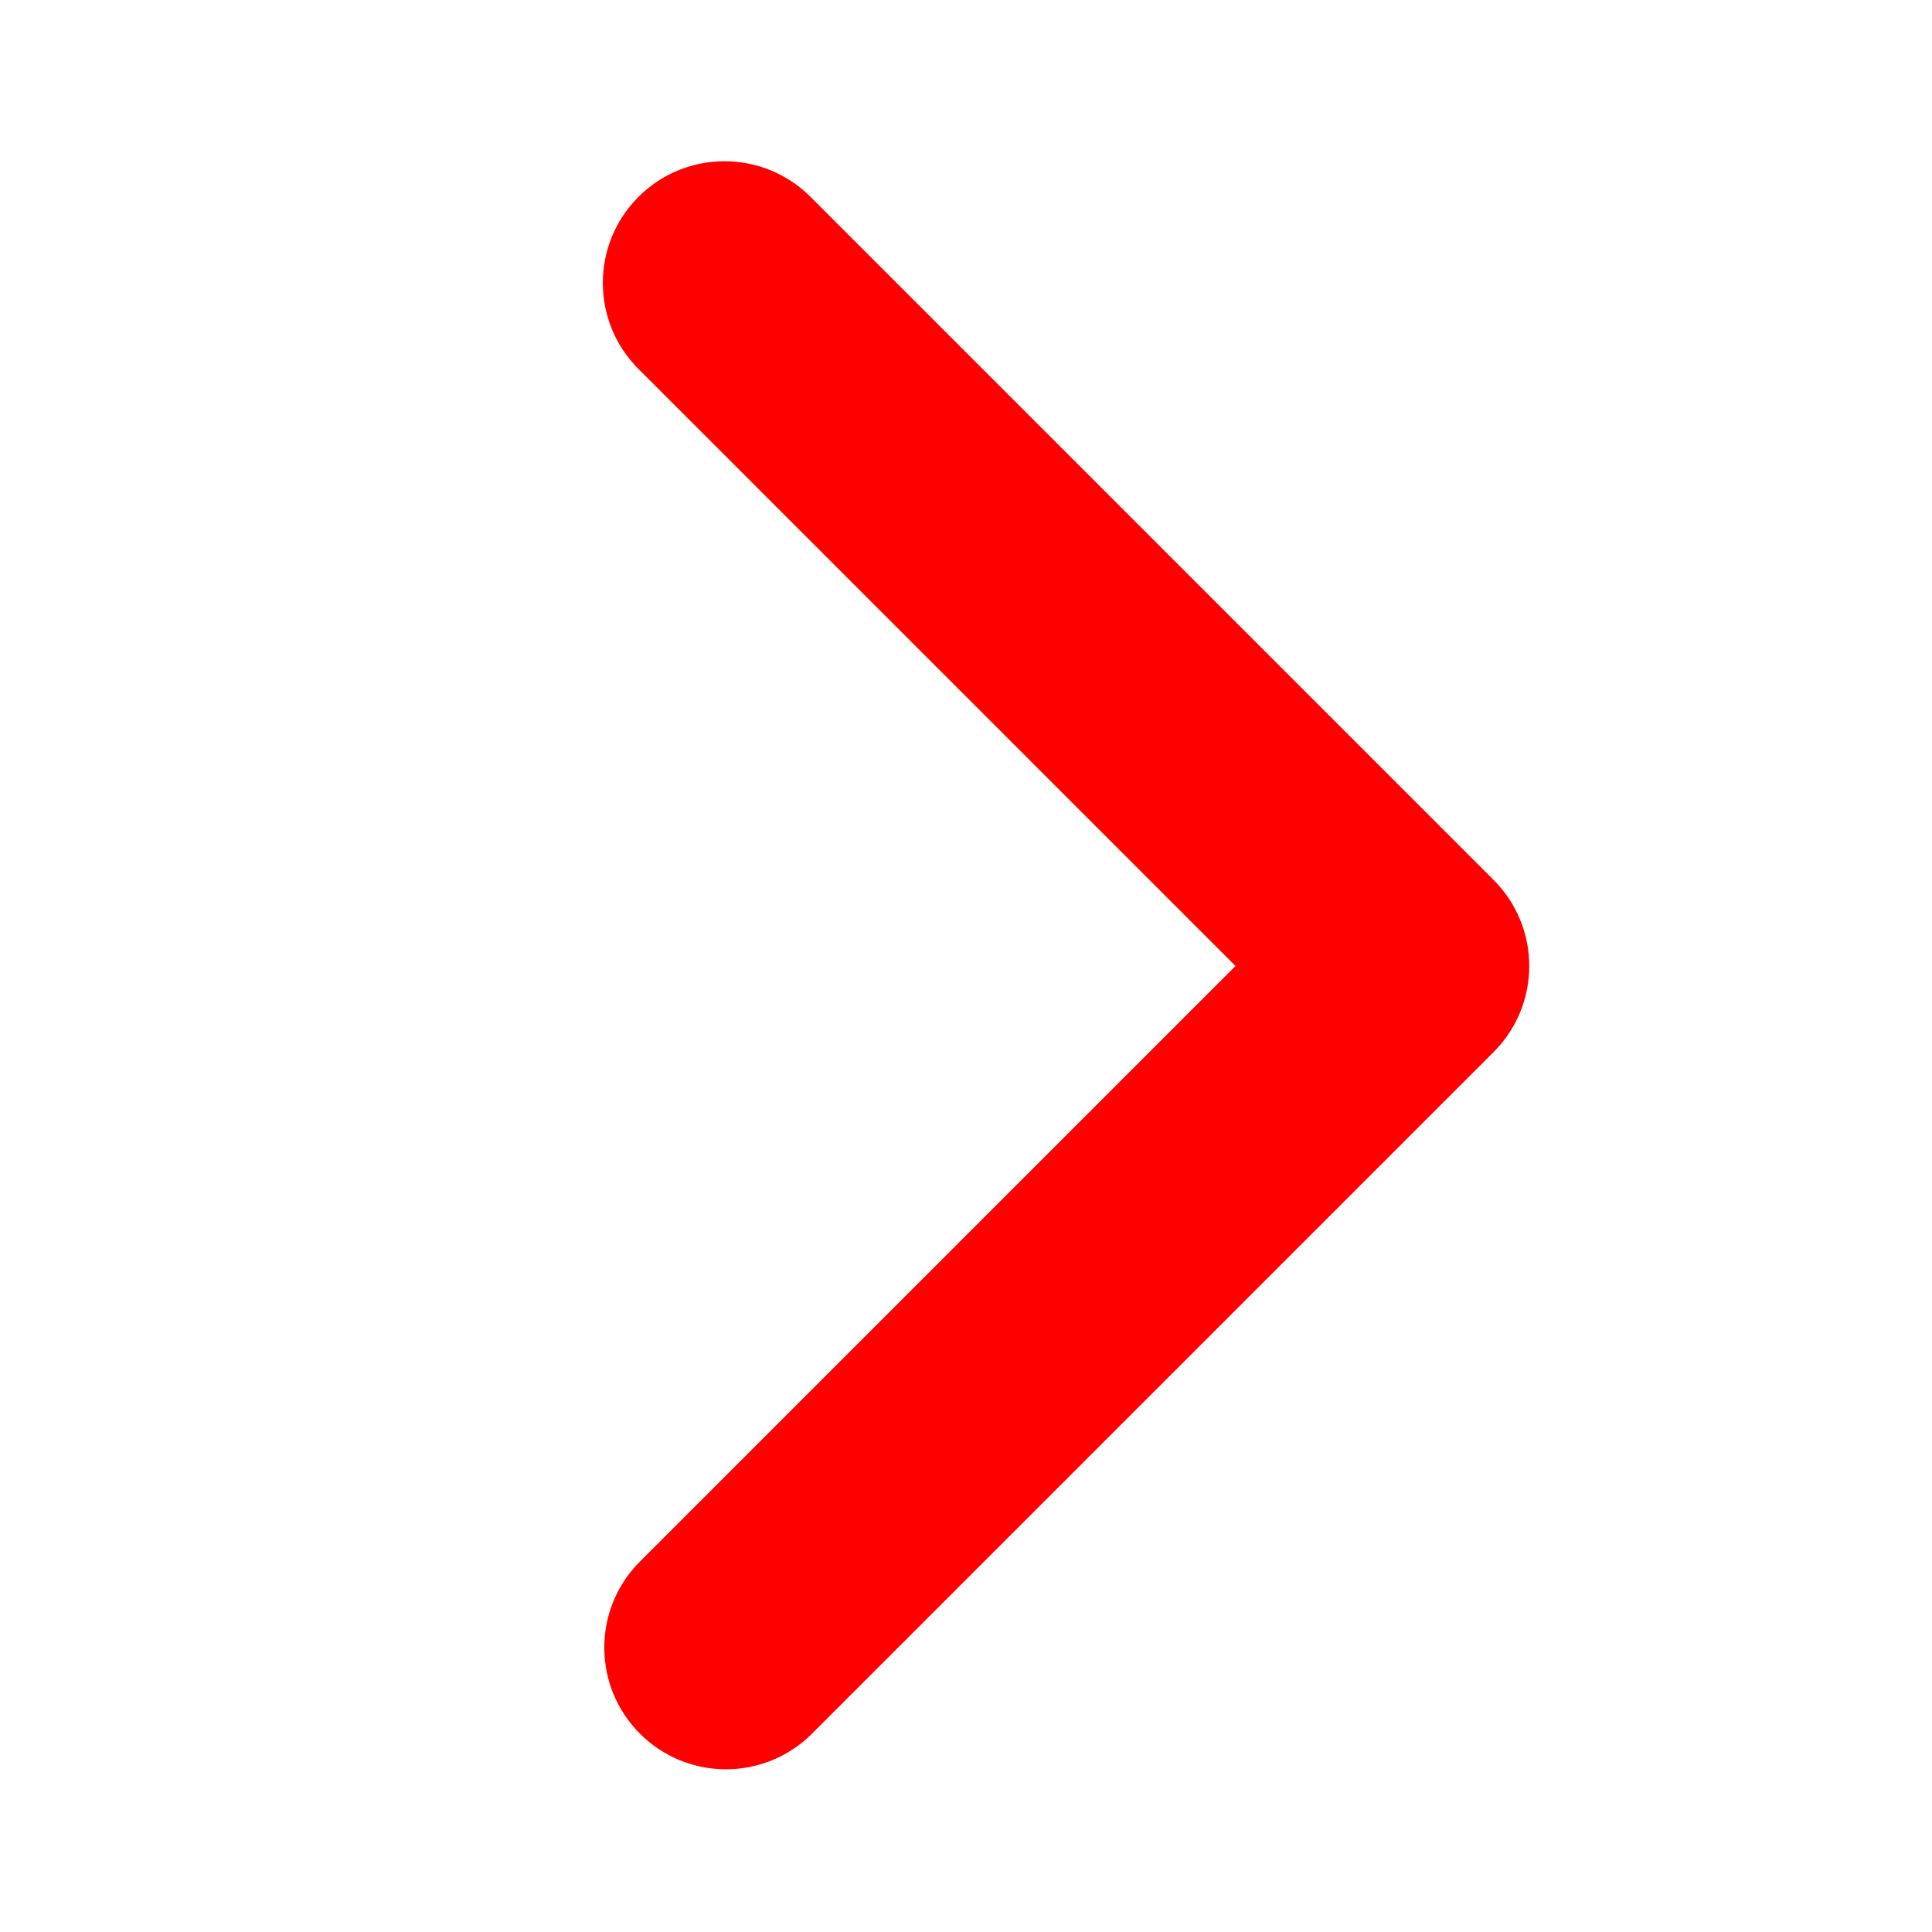
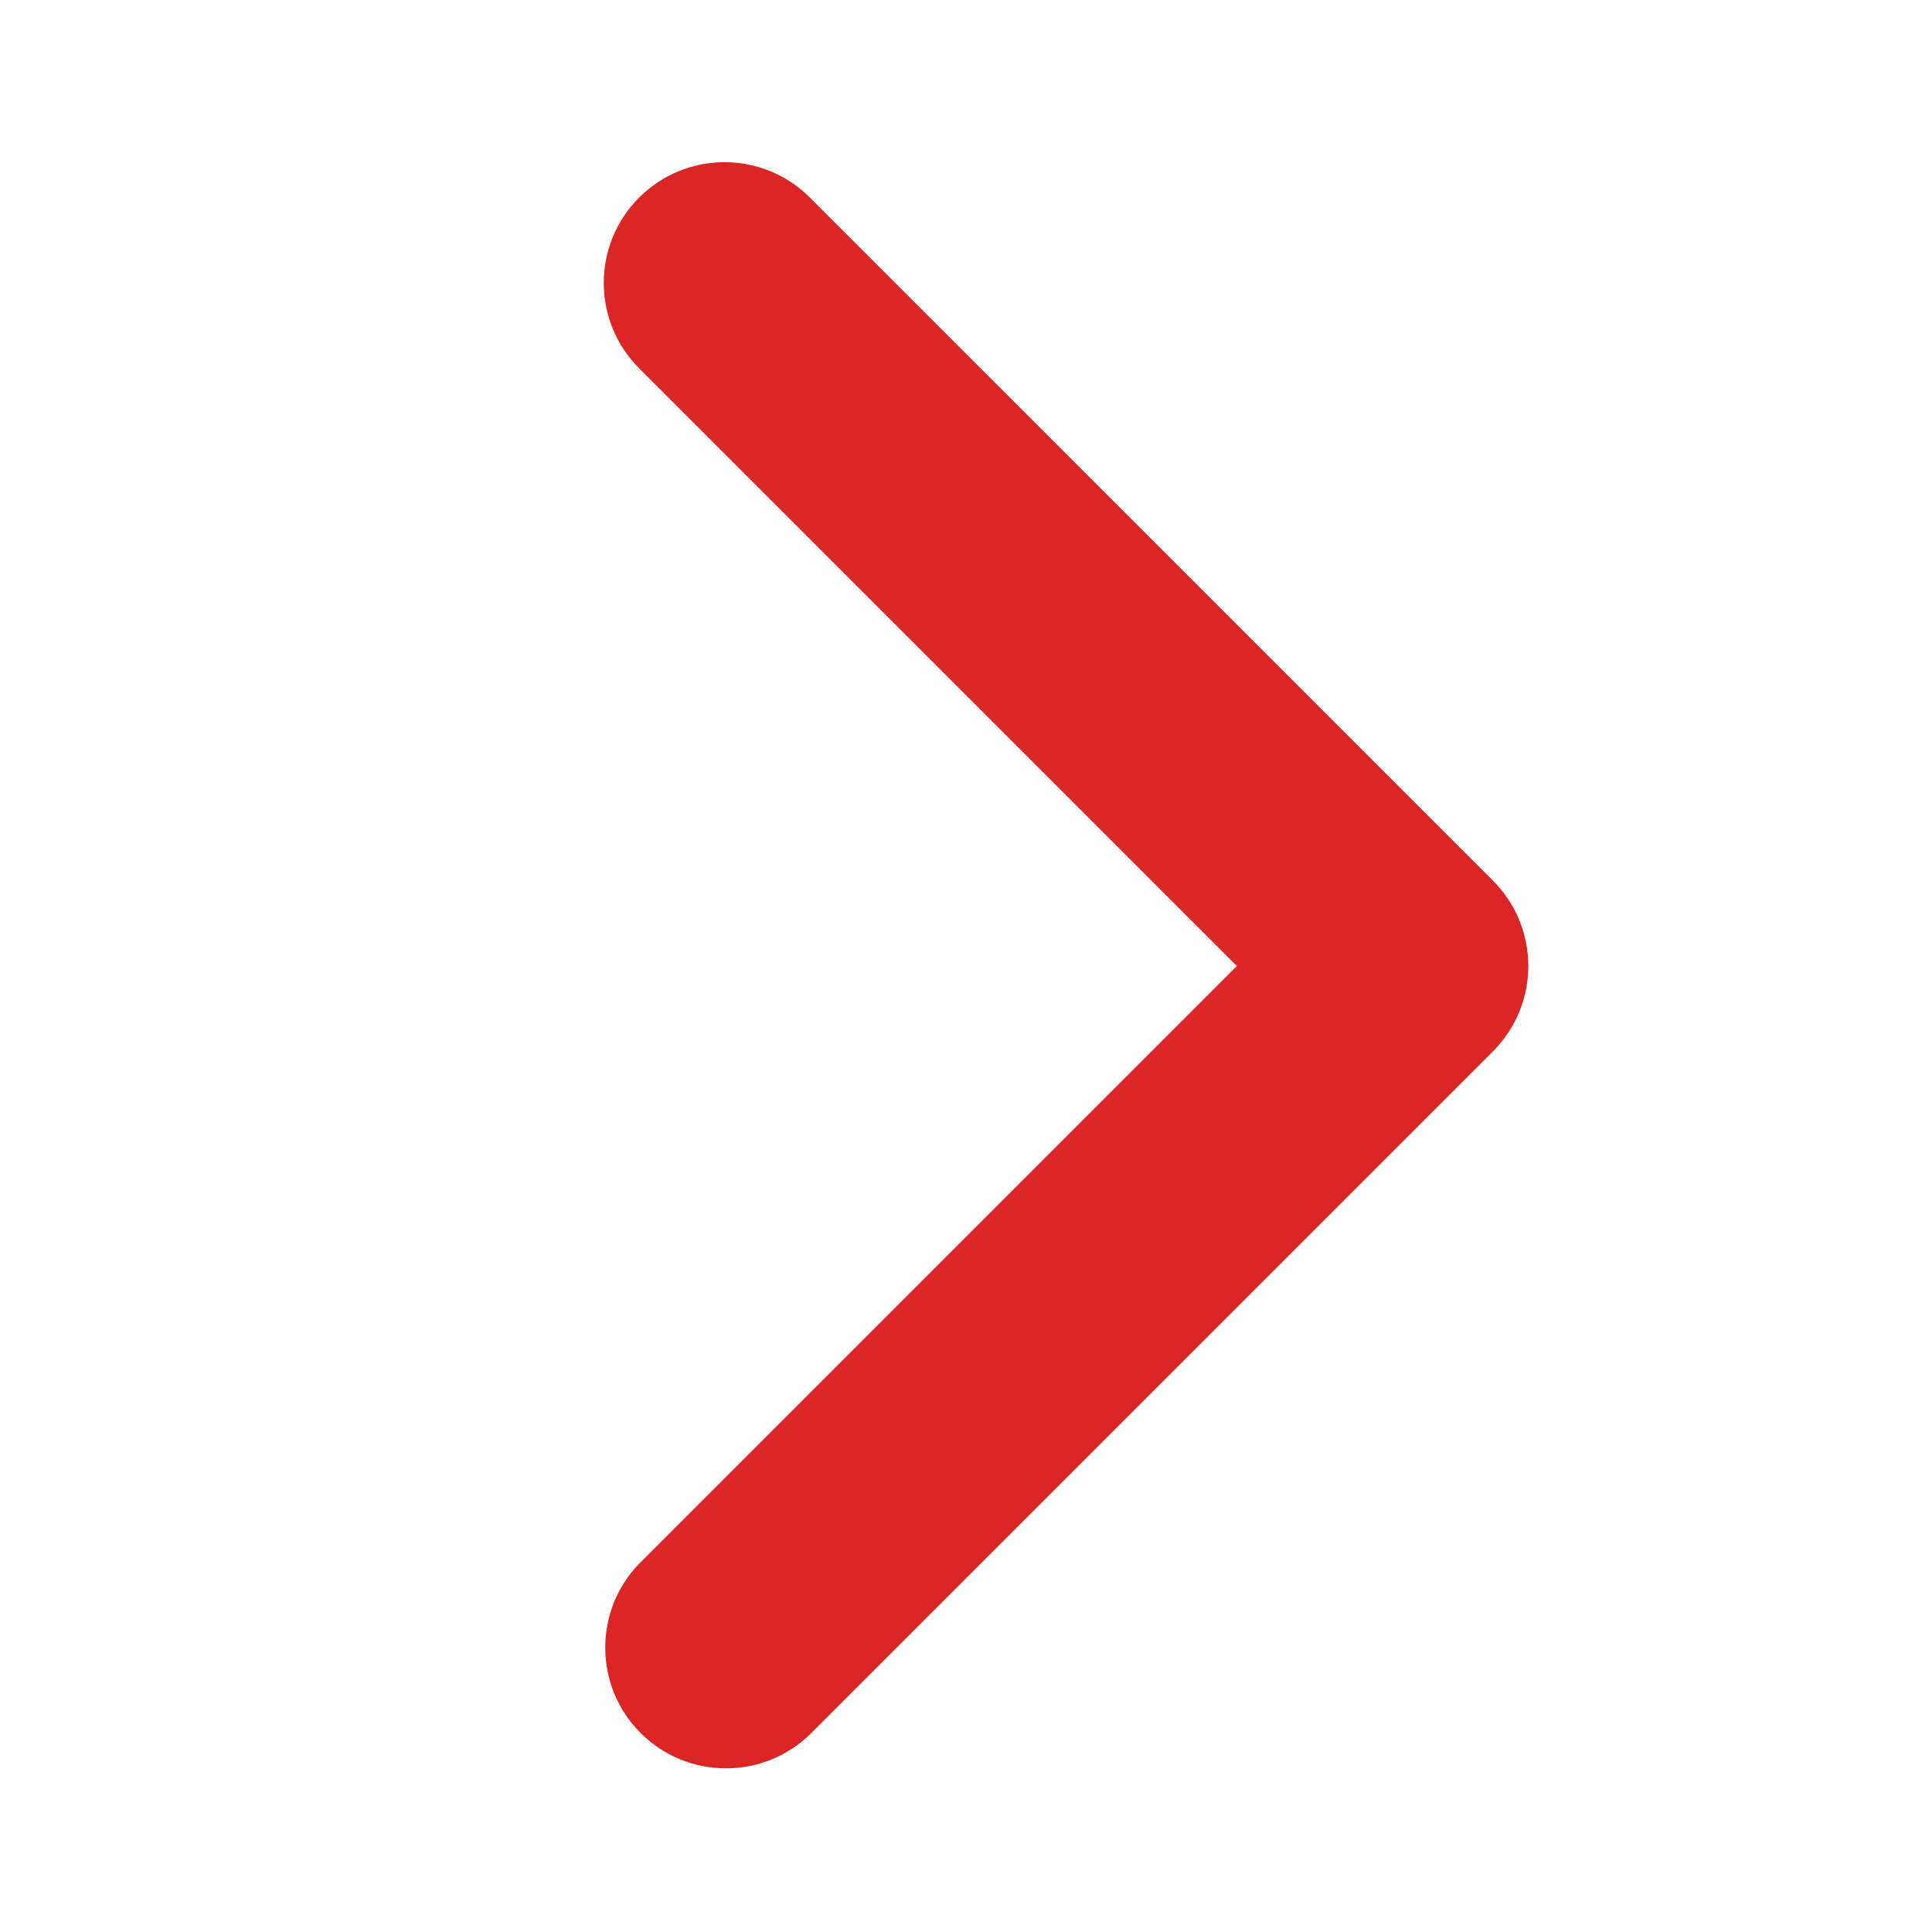
- <svg xmlns="http://www.w3.org/2000/svg" width="800px" height="800px" viewBox="0 0 1024 1024" fill="#ff0000" stroke="#ff0000">
+ <svg xmlns="http://www.w3.org/2000/svg" width="800px" height="800px" viewBox="0 0 1024 1024" fill="#000000">
  <g id="SVGRepo_bgCarrier" stroke-width="0" />
  <g id="SVGRepo_tracerCarrier" stroke-linecap="round" stroke-linejoin="round" />
  <g id="SVGRepo_iconCarrier">
-     <path fill="✉" d="M338.752 104.704a64 64 0 0 0 0 90.496l316.8 316.8-316.8 316.8a64 64 0 0 0 90.496 90.496l362.048-362.048a64 64 0 0 0 0-90.496L429.248 104.704a64 64 0 0 0-90.496 0z" />
+     <path fill="#dc2626" d="M338.752 104.704a64 64 0 0 0 0 90.496l316.8 316.8-316.8 316.8a64 64 0 0 0 90.496 90.496l362.048-362.048a64 64 0 0 0 0-90.496L429.248 104.704a64 64 0 0 0-90.496 0z" />
  </g>
</svg>
